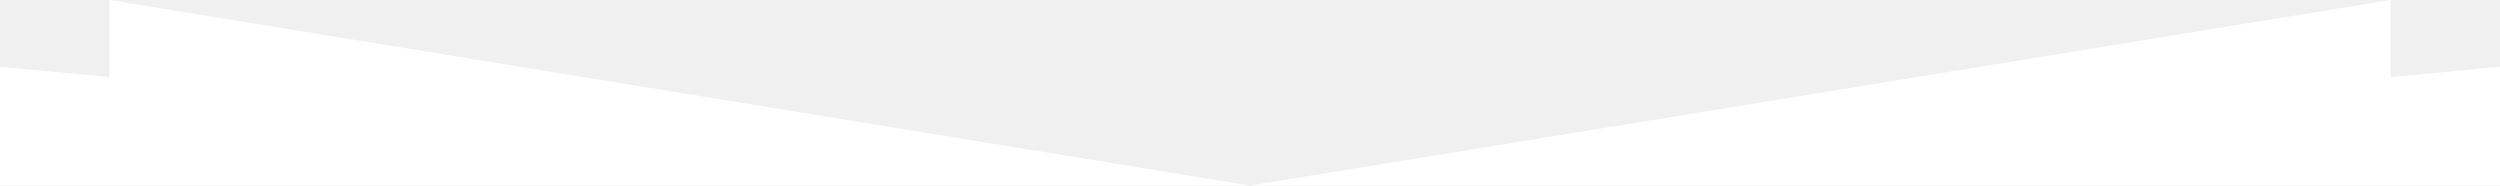
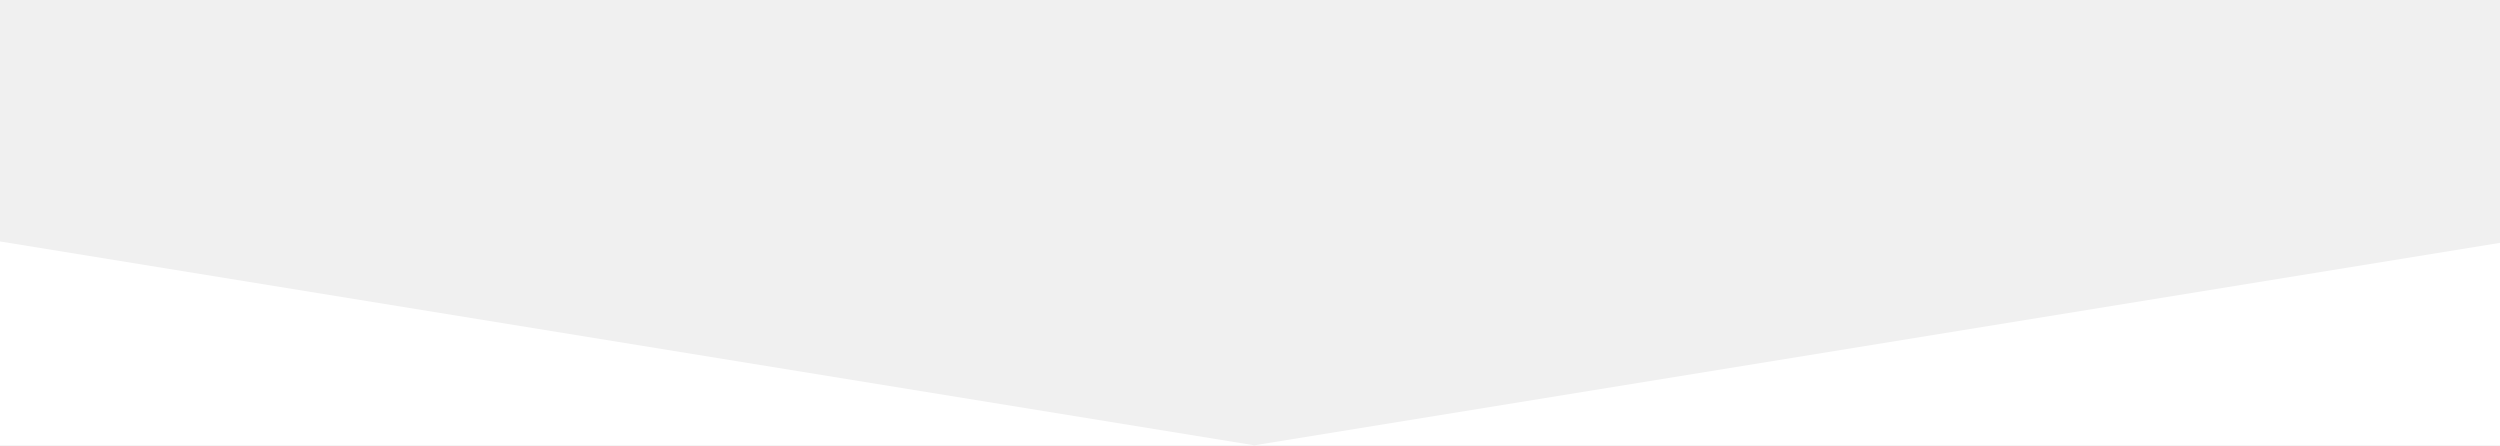
- <svg xmlns="http://www.w3.org/2000/svg" width="768" height="57" viewBox="0 0 768 57" fill="none">
-   <path d="M33.6 23.7L-216 0V57H33.6H384L33.6 0V23.7Z" fill="white" />
-   <path d="M734.4 23.7V0L384 57H734.4H983.9V0L734.4 23.7Z" fill="white" />
+ <svg xmlns="http://www.w3.org/2000/svg" width="320" height="57" viewBox="0 0 320 57" fill="none">
+   <path d="M-190.171 23.7L-440 0V57H-190.171H160.55L-190.171 0V23.7Z" fill="white" />
+   <path d="M511.271 23.7V0L160.55 57H511.271H761V0L511.271 23.7Z" fill="white" />
</svg>
